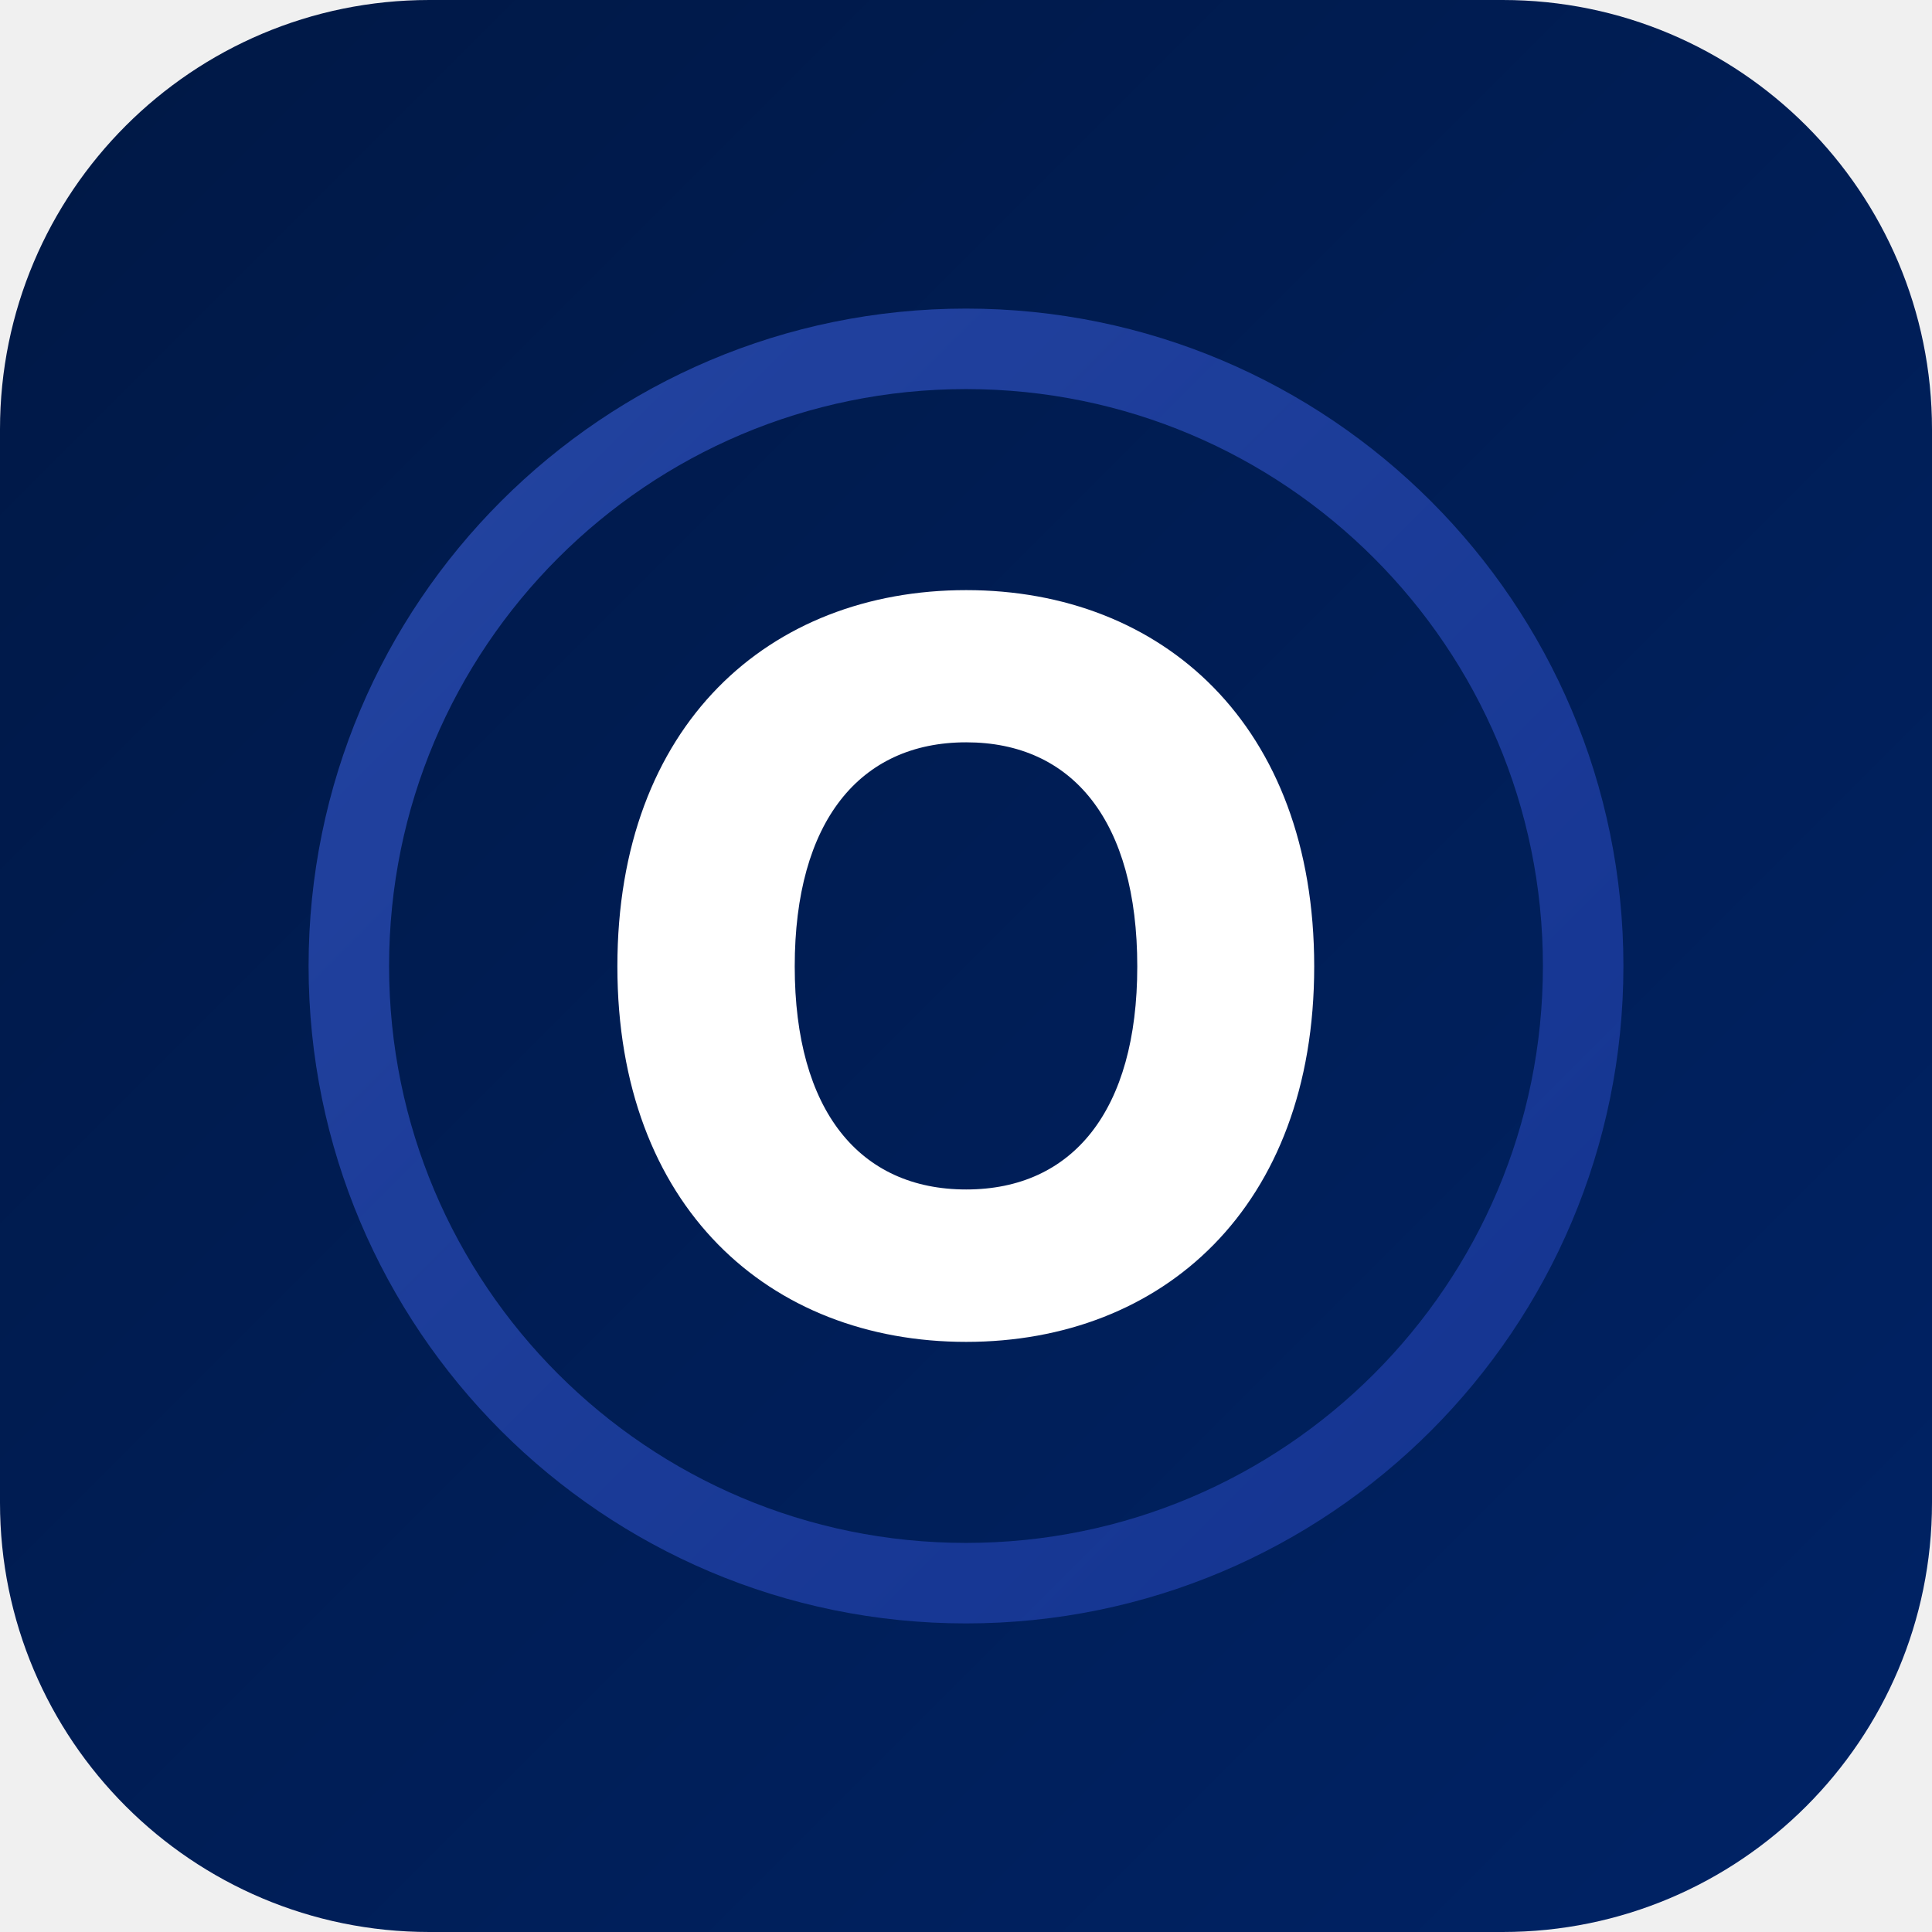
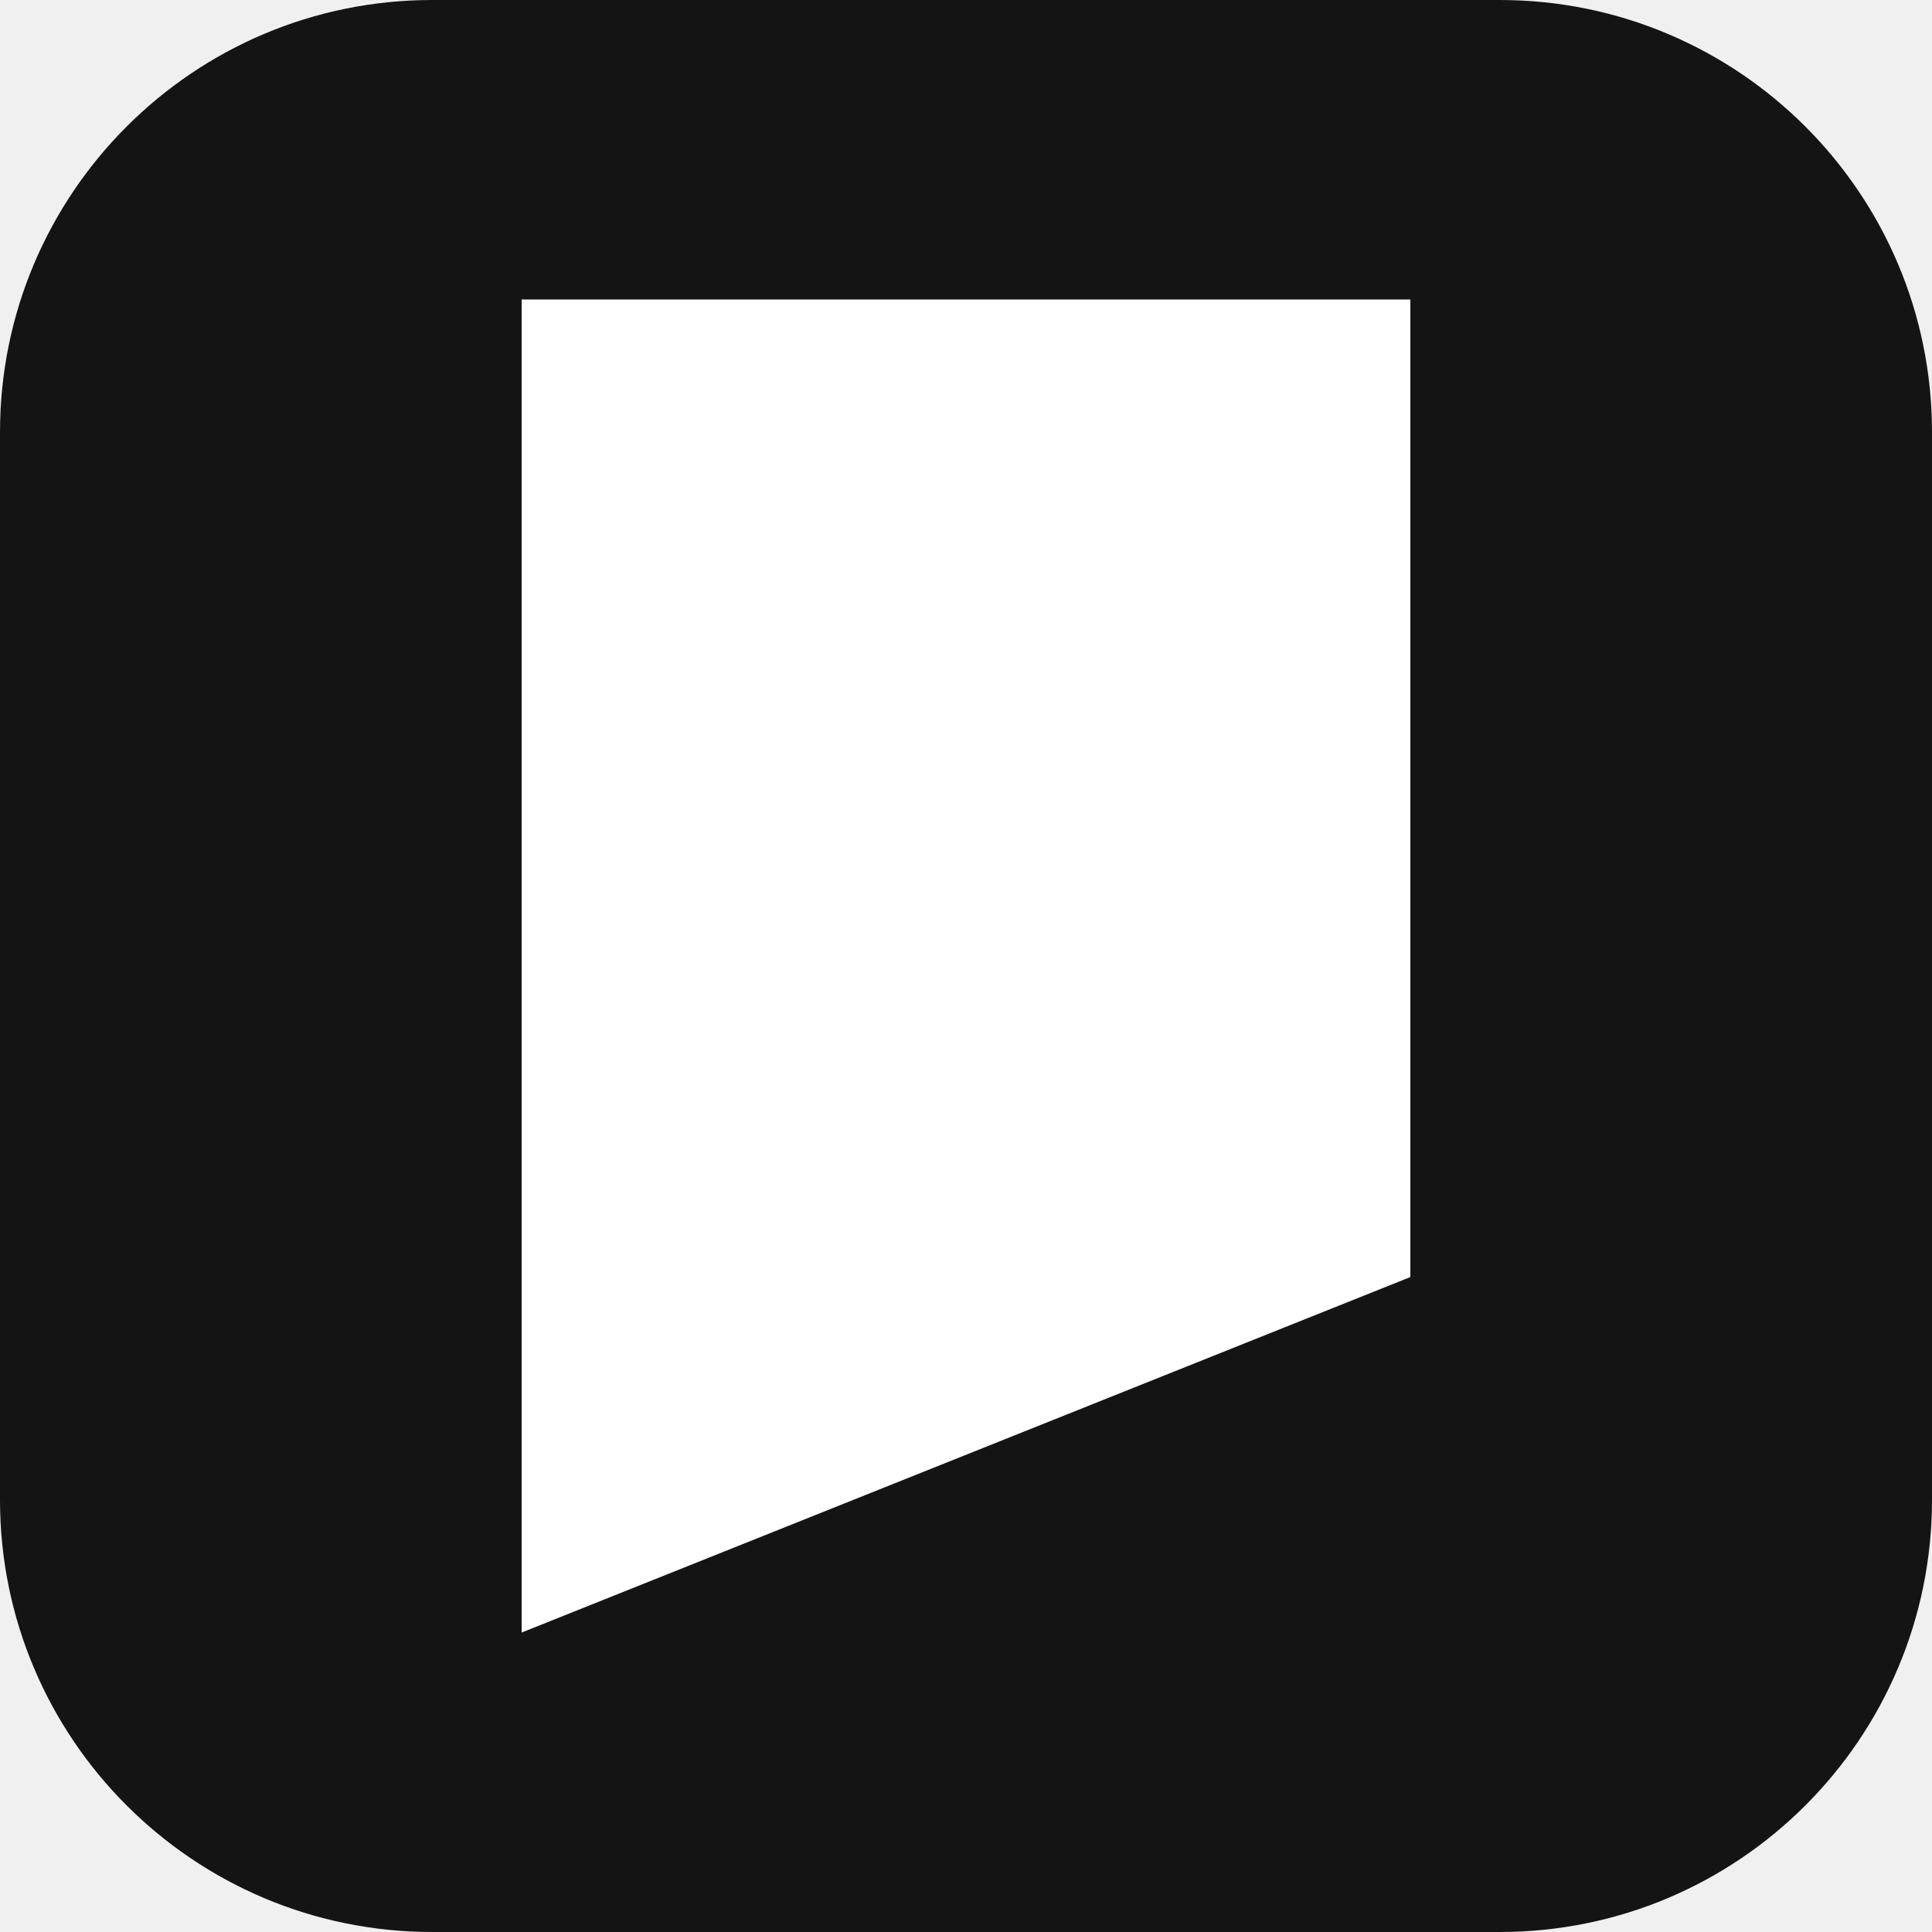
- <svg xmlns="http://www.w3.org/2000/svg" width="144" height="144" viewBox="0 0 144 144">
-   <defs>
-     <linearGradient id="bg" x1="0%" y1="0%" x2="100%" y2="100%">
-       <stop offset="0%" stop-color="#001845" />
-       <stop offset="100%" stop-color="#002366" />
-     </linearGradient>
-     <linearGradient id="accent" x1="0%" y1="0%" x2="100%" y2="100%">
-       <stop offset="0%" stop-color="#3B5FD9" />
-       <stop offset="100%" stop-color="#2040B0" />
-     </linearGradient>
-   </defs>
-   <rect width="144" height="144" rx="32" fill="url(#bg)" />
-   <circle cx="72" cy="72" r="46" fill="none" stroke="url(#accent)" stroke-width="6" opacity="0.6" />
-   <text x="72" y="72" font-family="'Inter', 'Noto Sans JP', sans-serif" font-weight="800" font-size="75" fill="white" text-anchor="middle" dominant-baseline="central" letter-spacing="-1">O</text>
+ <svg xmlns="http://www.w3.org/2000/svg" width="1024" height="1024" viewBox="0 0 1024 1024">
+   <rect width="1024" height="1024" rx="229.1" fill="#141414" />
+   <g transform="translate(276.48 158.72)">
+     <path d="M 0 0 L 471.04 0 L 471.04 518.14 L 0 706.56 Z" fill="#FFFFFF" />
+   </g>
</svg>
